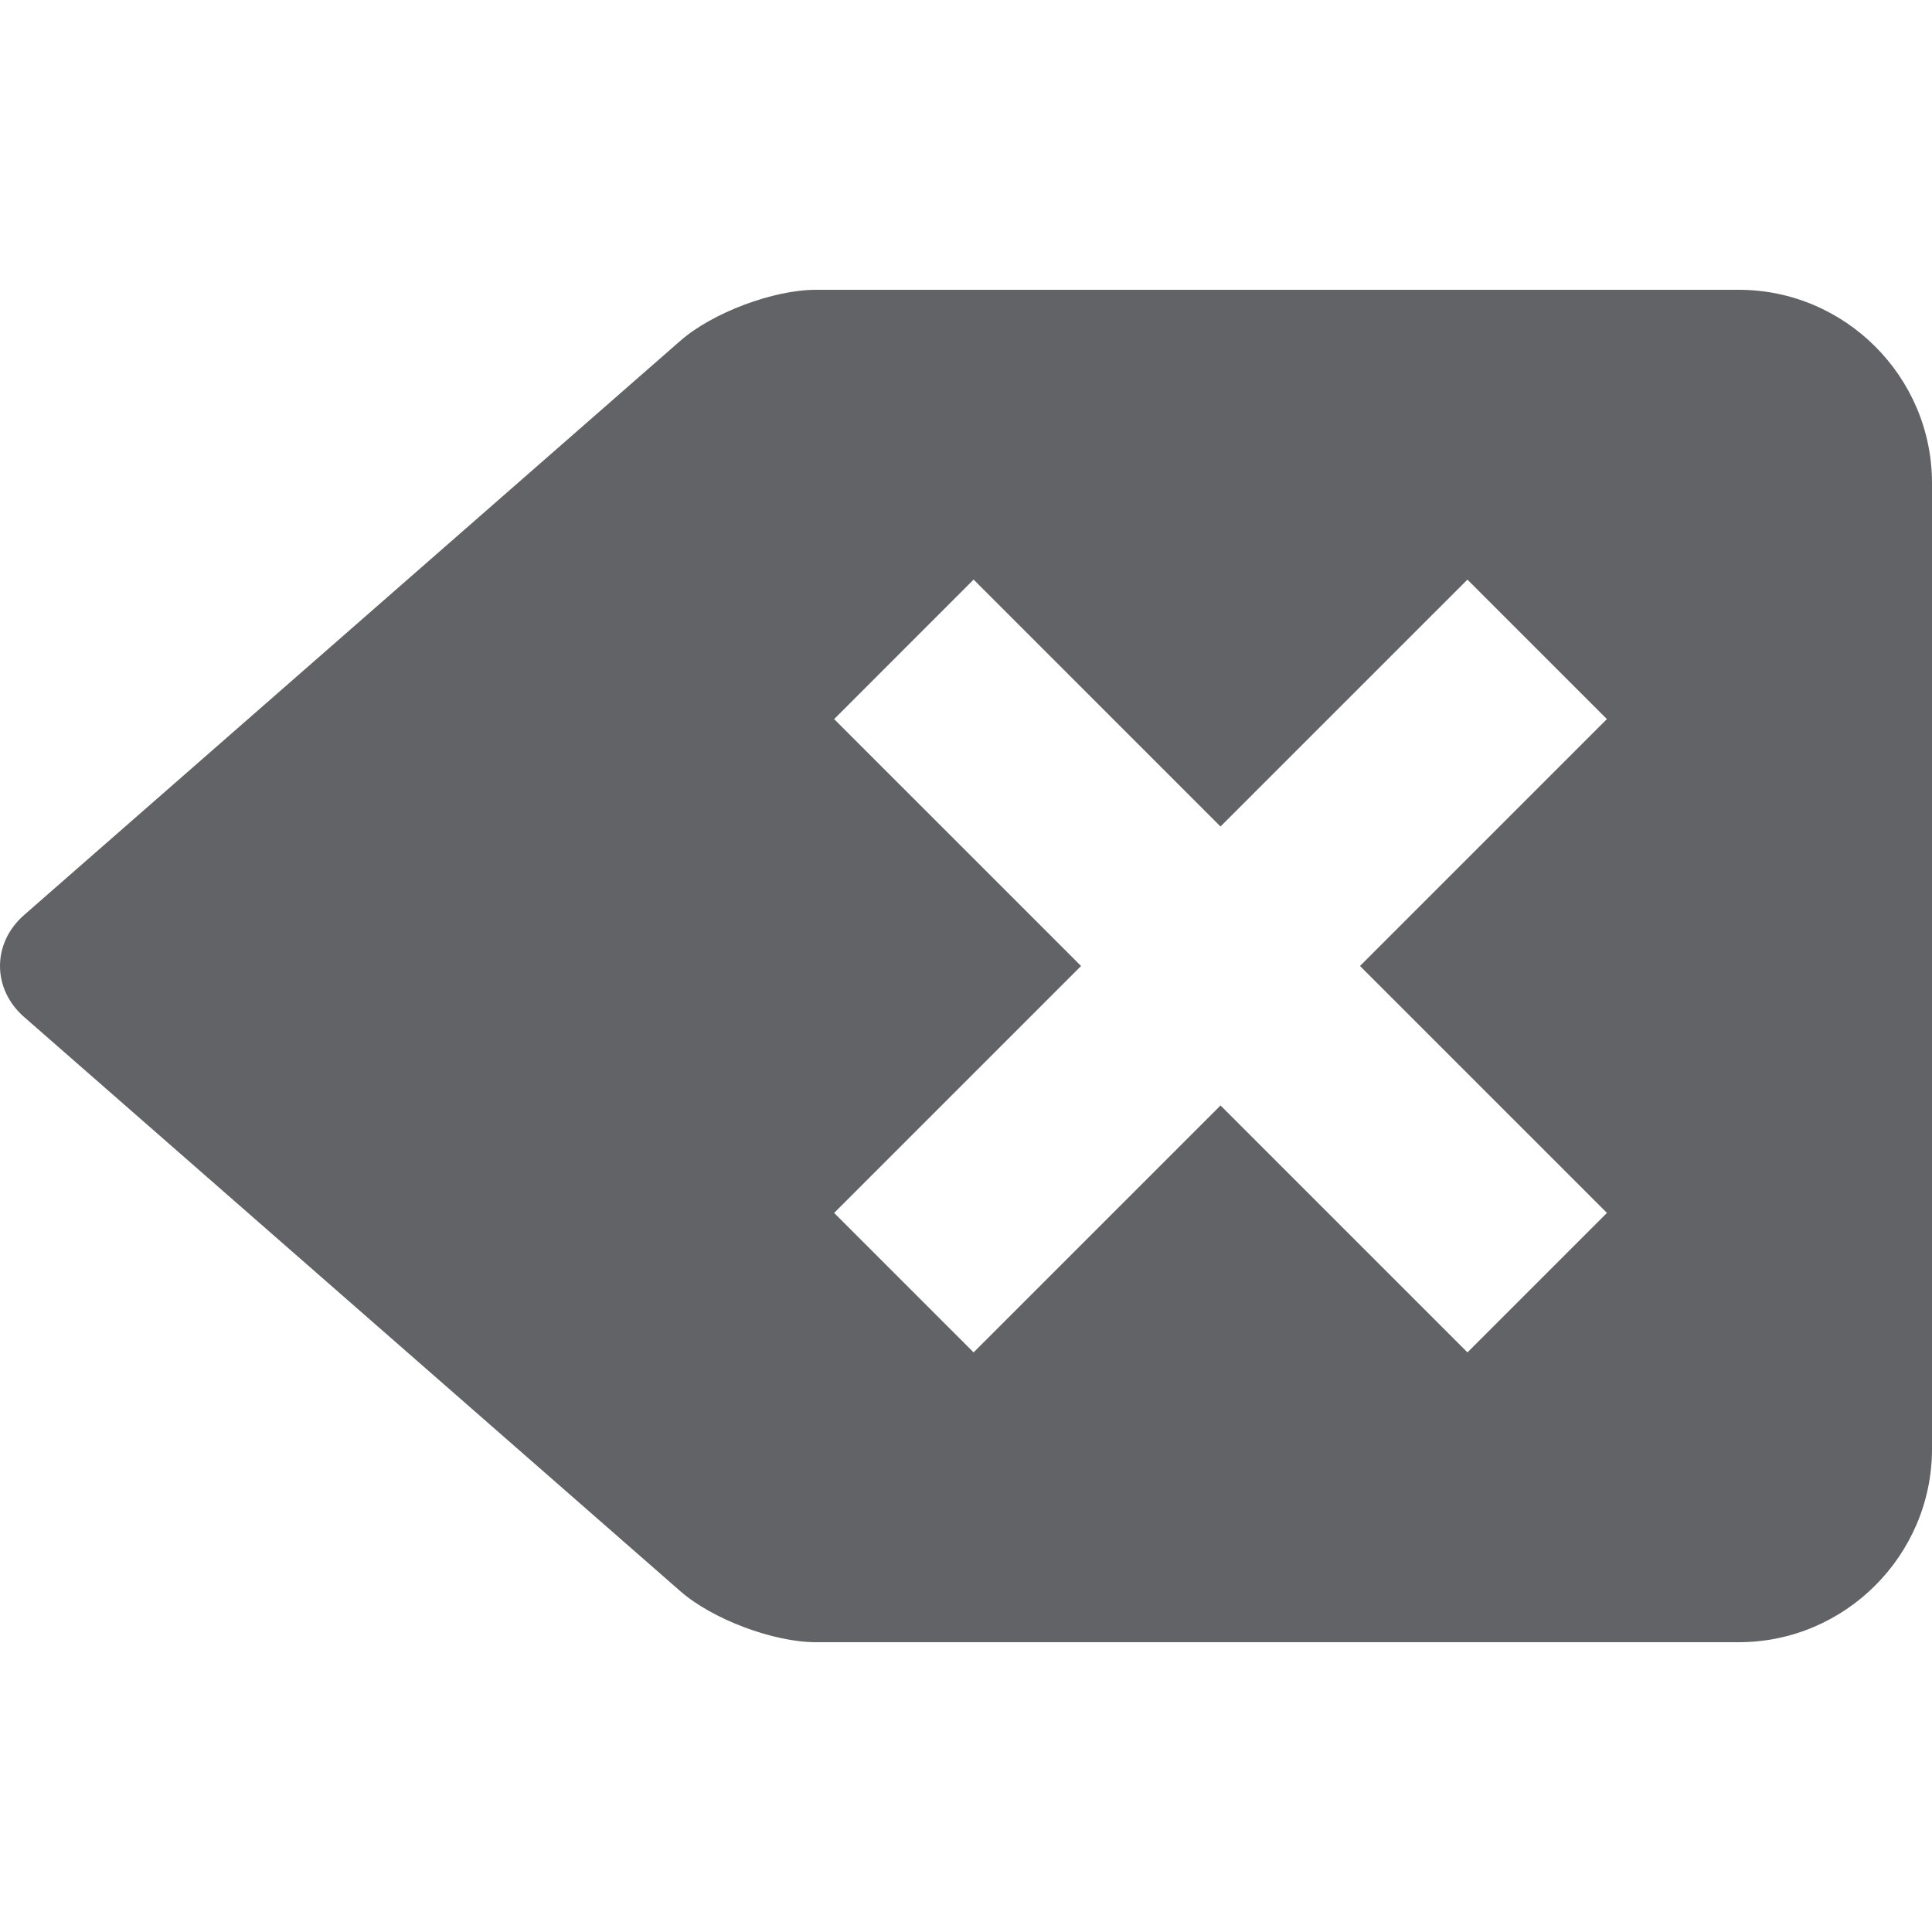
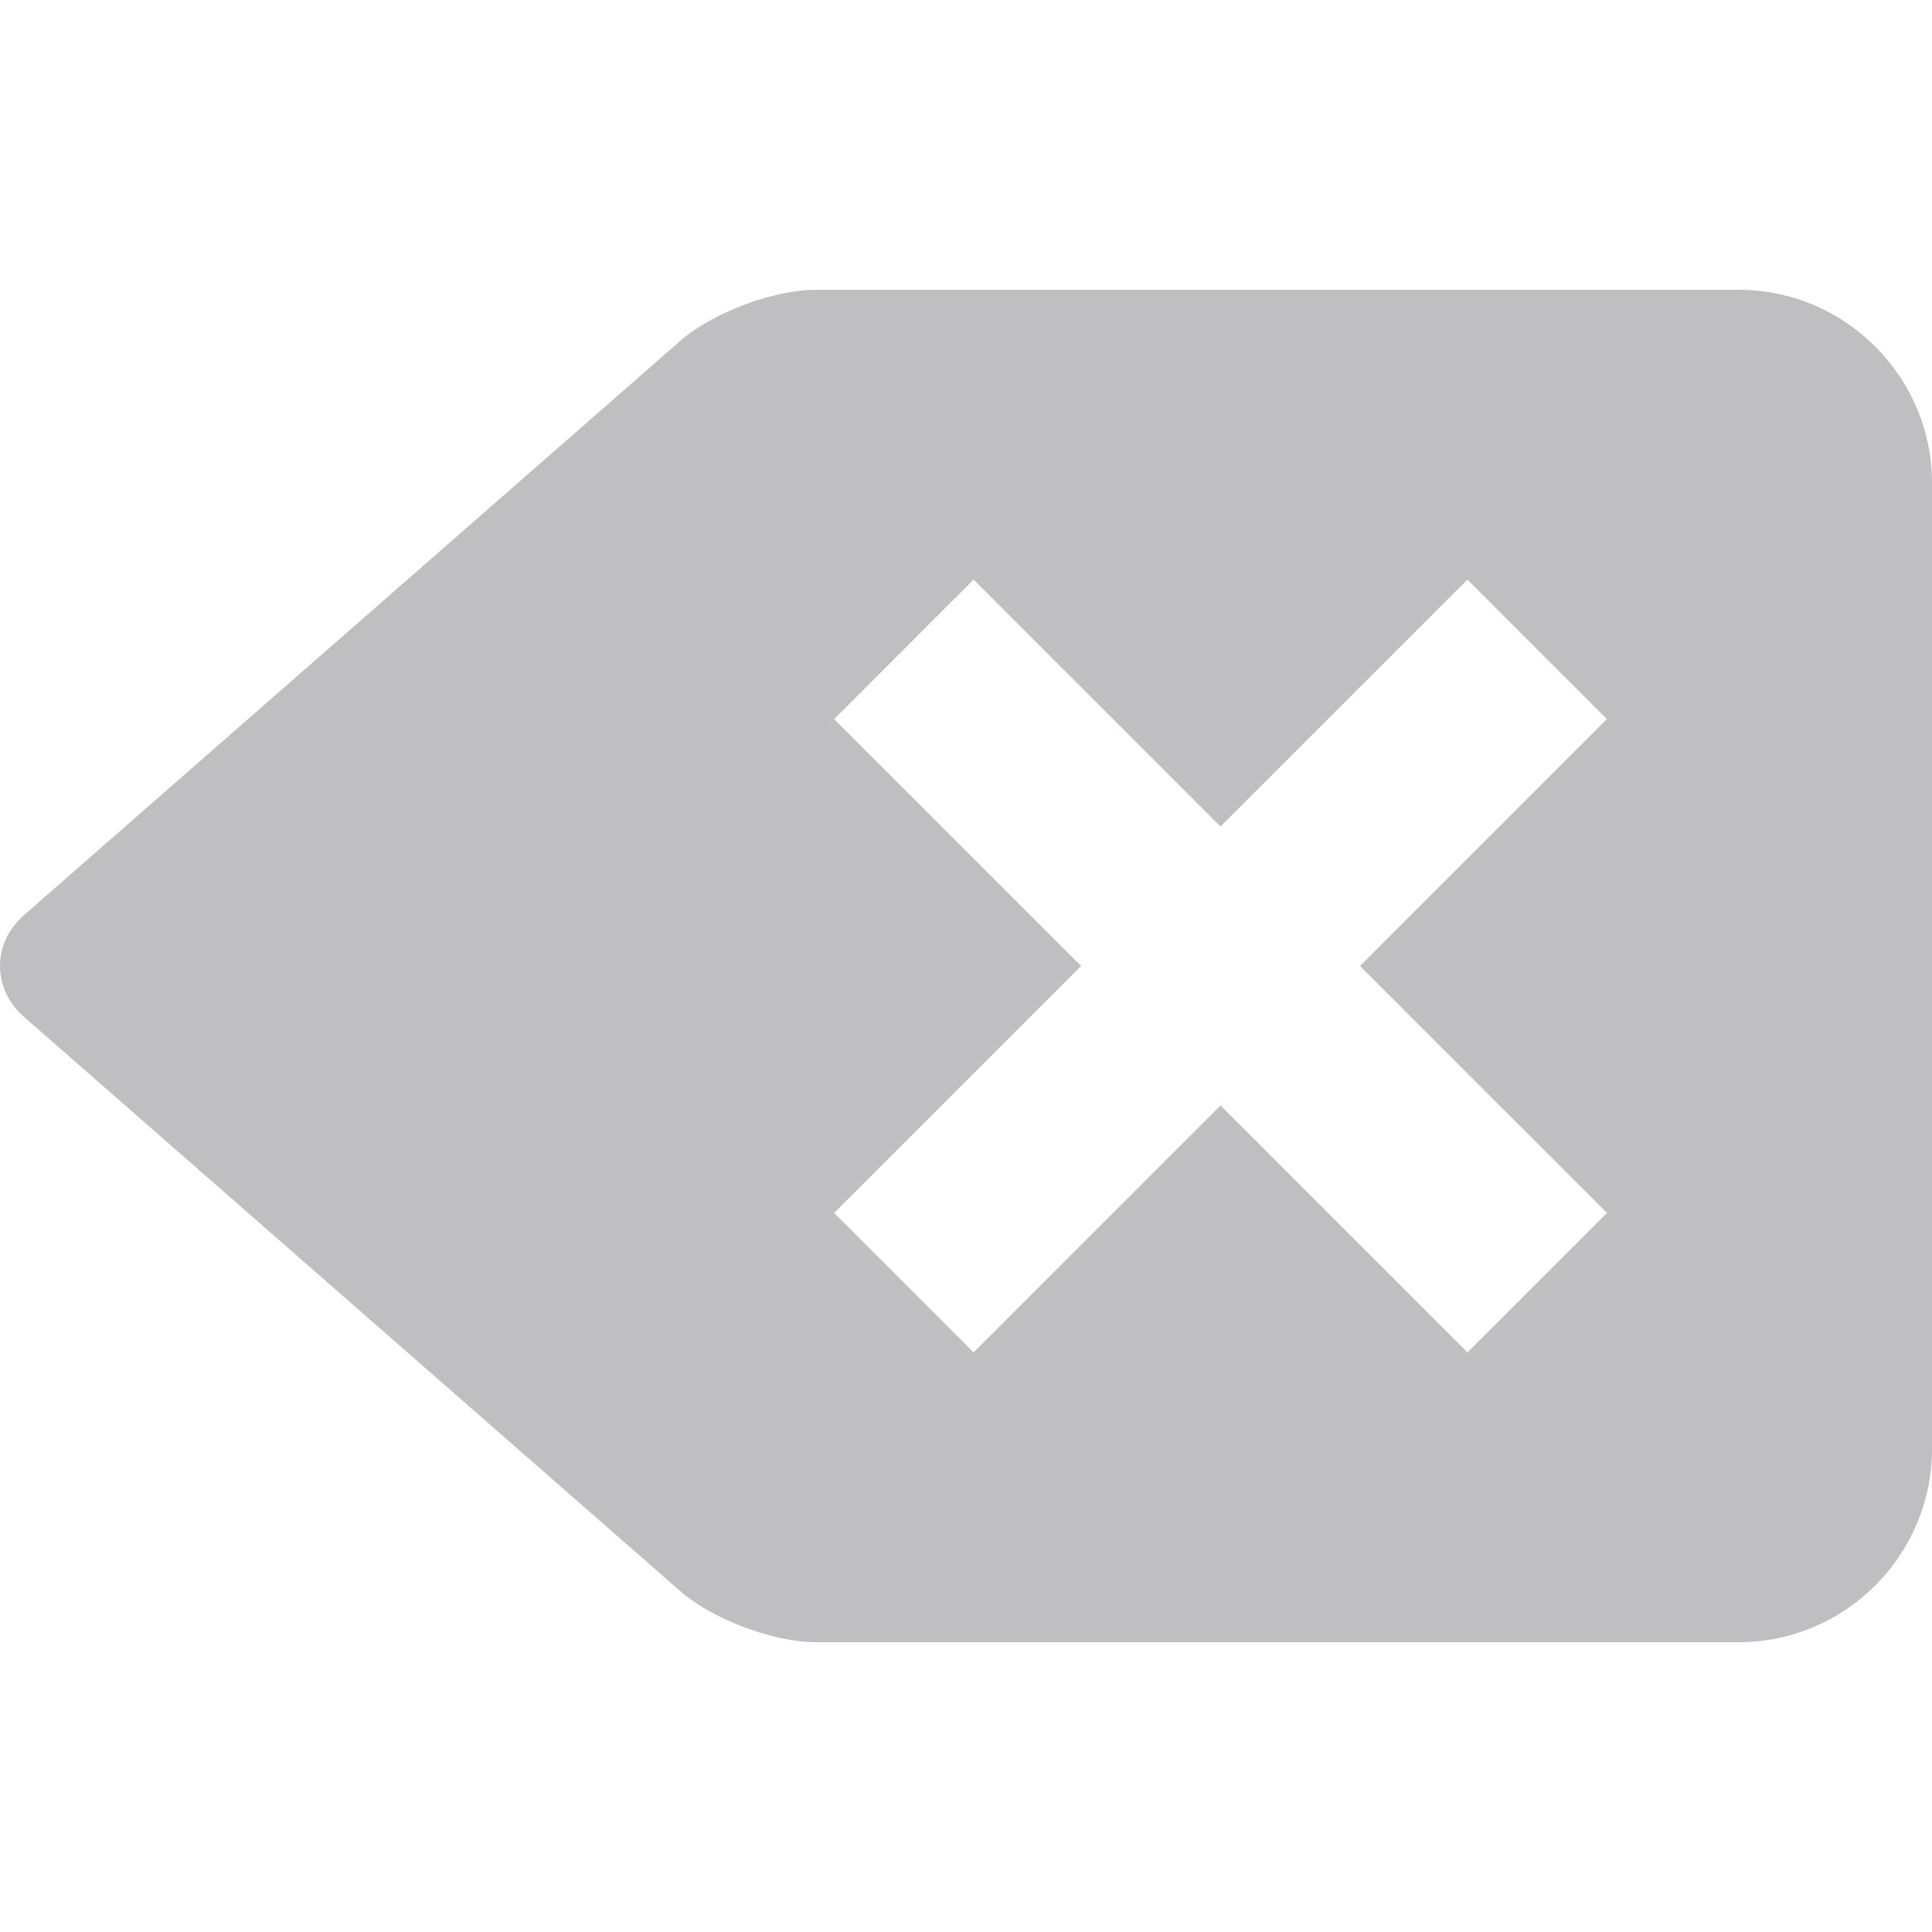
- <svg xmlns="http://www.w3.org/2000/svg" version="1.1" id="Capa_1" x="0px" y="0px" viewBox="0 0 100 100" style="enable-background:new 0 0 100 100;fill:#616366;" xml:space="preserve">
+ <svg xmlns="http://www.w3.org/2000/svg" version="1.1" id="Capa_1" x="0px" y="0px" viewBox="0 0 100 100" style="enable-background:new 0 0 100 100;fill:#bfbfc1;" xml:space="preserve">
  <g>
-     <path style="fill:#616366;" d="M90,15H42.231c-2.2,0-5.354,1.186-7.011,2.634L1.242,47.366c-1.656,1.448-1.656,3.819,0,5.268   l33.979,29.732c1.656,1.448,4.81,2.634,7.01,2.634H90c5.5,0,10-4.5,10-10V25C100,19.5,95.5,15,90,15z M75.956,69.999L63.175,57.218   L50.393,69.999l-7.218-7.218L55.956,50L43.175,37.221l7.218-7.222l12.78,12.781l12.781-12.779l7.219,7.218l-12.78,12.78   L83.175,62.78L75.956,69.999z" />
+     <path style="fill:#bfbfc1;" d="M90,15H42.231c-2.2,0-5.354,1.186-7.011,2.634L1.242,47.366c-1.656,1.448-1.656,3.819,0,5.268   l33.979,29.732c1.656,1.448,4.81,2.634,7.01,2.634H90c5.5,0,10-4.5,10-10V25C100,19.5,95.5,15,90,15z M75.956,69.999L63.175,57.218   L50.393,69.999l-7.218-7.218L55.956,50L43.175,37.221l7.218-7.222l12.78,12.781l12.781-12.779l7.219,7.218l-12.78,12.78   L83.175,62.78L75.956,69.999z" />
  </g>
  <g>
</g>
  <g>
</g>
  <g>
</g>
  <g>
</g>
  <g>
</g>
  <g>
</g>
  <g>
</g>
  <g>
</g>
  <g>
</g>
  <g>
</g>
  <g>
</g>
  <g>
</g>
  <g>
</g>
  <g>
</g>
  <g>
</g>
</svg>
